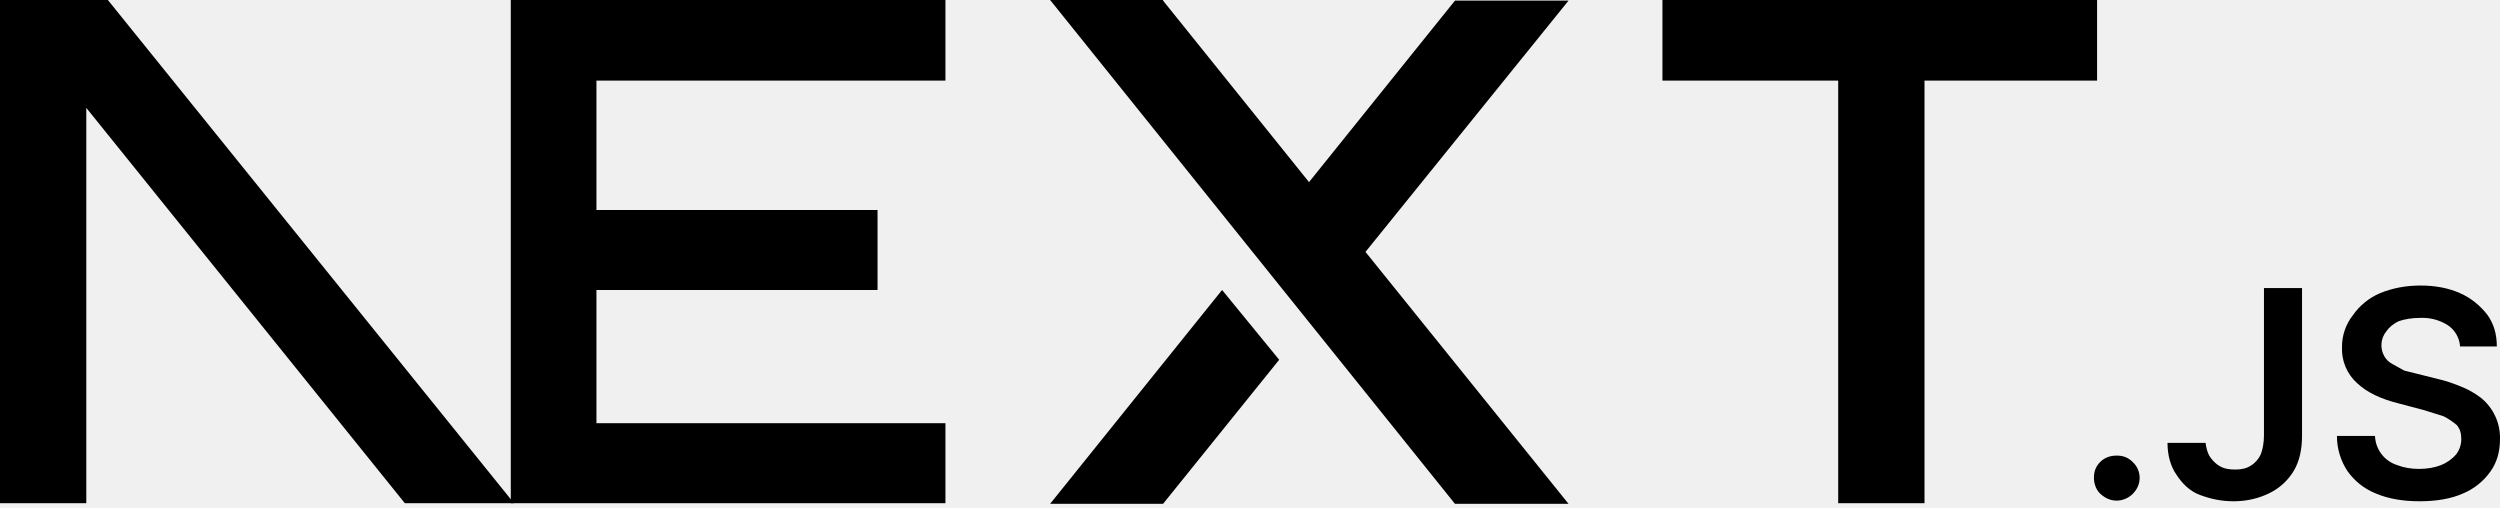
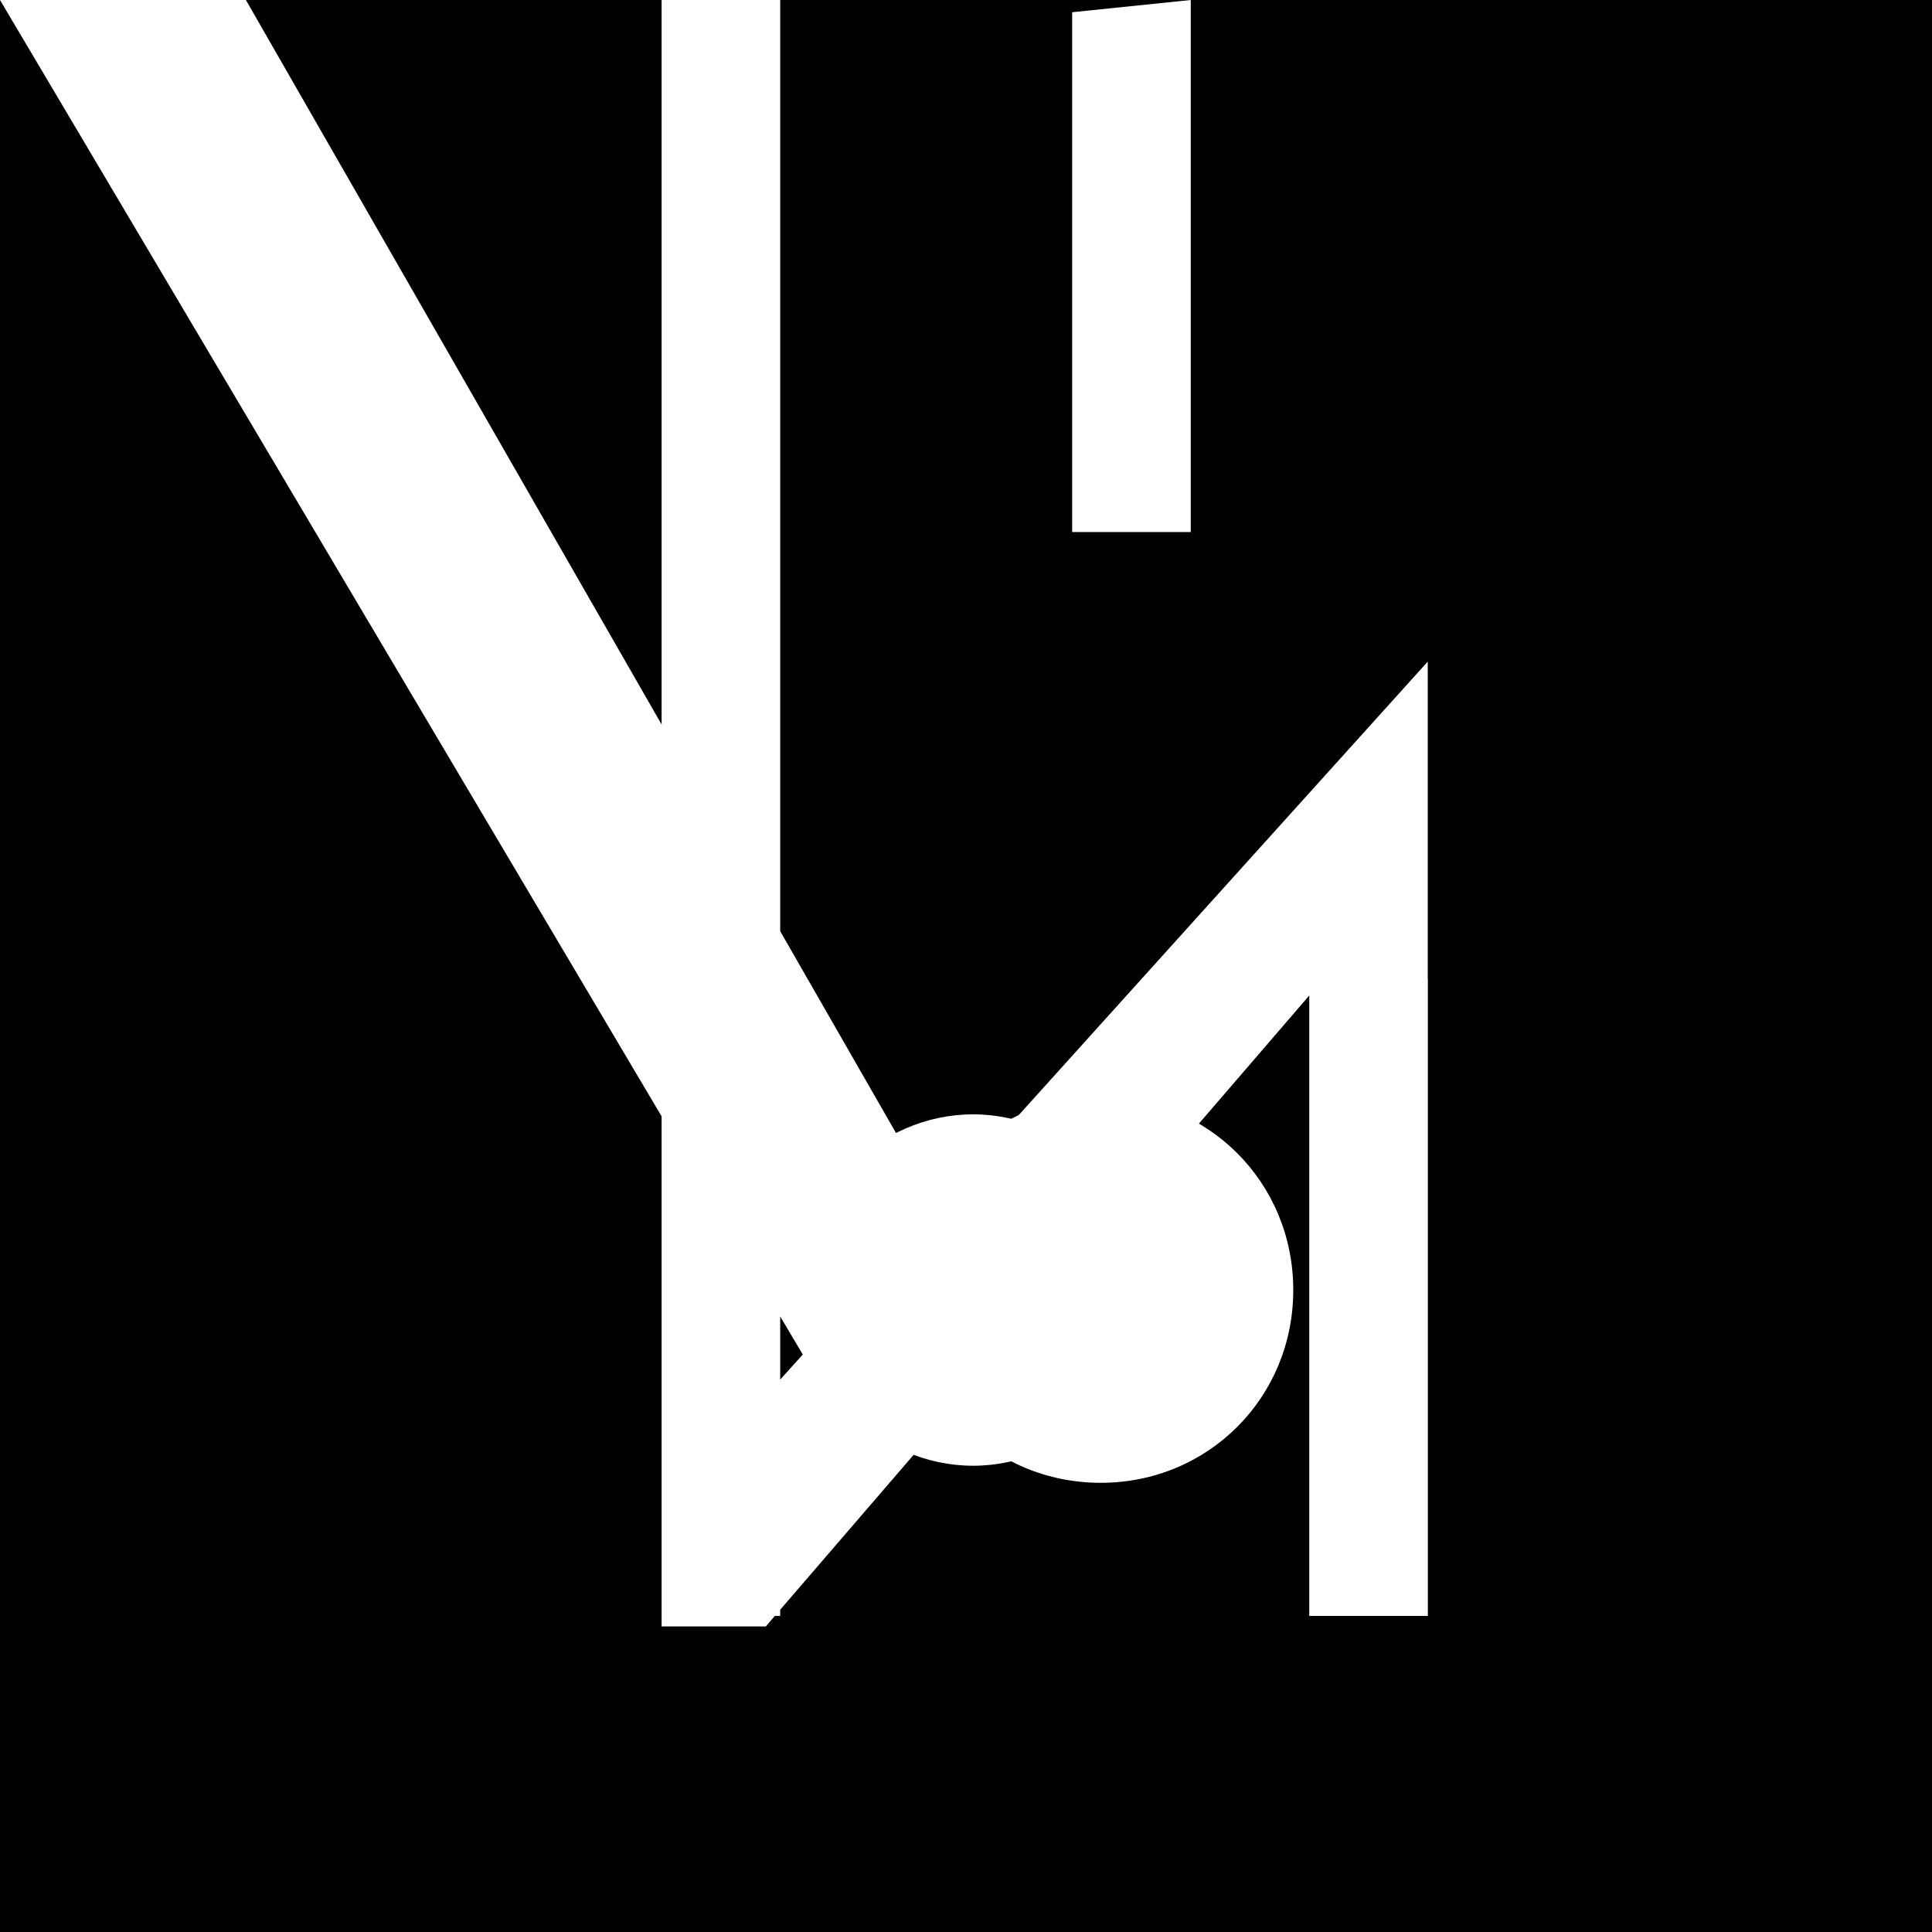
- <svg xmlns="http://www.w3.org/2000/svg" fill="none" viewBox="0 0 394 80">
-   <path fill="#000" d="M262 0h68.5v12.7h-27.2v66.6h-13.6V12.7H262V0ZM149 0v12.7H94v20.4h44.3v12.6H94v21h55v12.6H80.5V0h68.7zm34.3 0h-17.8l63.8 79.4h17.9l-32-39.7 32-39.6h-17.9l-23 28.6-23-28.6zm18.3 56.7-9-11-27.1 33.7h17.8l18.3-22.7z" />
-   <path fill="#000" d="M81 79.3 17 0H0v79.3h13.6V17l50.2 62.3H81Zm252.6-.4c-1 0-1.8-.4-2.5-1s-1.1-1.6-1.1-2.6.3-1.8 1-2.5 1.6-1 2.6-1 1.8.3 2.5 1a3.4 3.4 0 0 1 .6 4.3 3.7 3.7 0 0 1-3 1.8zm23.2-33.5h6v23.3c0 2.1-.4 4-1.3 5.5a9.1 9.1 0 0 1-3.8 3.5c-1.6.8-3.5 1.3-5.7 1.3-2 0-3.7-.4-5.3-1s-2.8-1.8-3.7-3.2c-.9-1.3-1.4-3-1.4-5h6c.1.8.3 1.6.7 2.2s1 1.2 1.6 1.5c.7.4 1.5.5 2.4.5 1 0 1.8-.2 2.4-.6a4 4 0 0 0 1.6-1.8c.3-.8.5-1.8.5-3V45.5zm30.9 9.1a4.4 4.4 0 0 0-2-3.3 7.5 7.5 0 0 0-4.3-1.1c-1.3 0-2.4.2-3.3.5-.9.4-1.6 1-2 1.6a3.5 3.5 0 0 0-.3 4c.3.5.7.9 1.3 1.2l1.8 1 2 .5 3.2.8c1.3.3 2.5.7 3.7 1.2a13 13 0 0 1 3.2 1.8 8.1 8.1 0 0 1 3 6.5c0 2-.5 3.7-1.5 5.1a10 10 0 0 1-4.4 3.5c-1.8.8-4.1 1.2-6.8 1.2-2.6 0-4.9-.4-6.8-1.2-2-.8-3.4-2-4.5-3.5a10 10 0 0 1-1.7-5.6h6a5 5 0 0 0 3.5 4.6c1 .4 2.2.6 3.4.6 1.3 0 2.5-.2 3.5-.6 1-.4 1.8-1 2.4-1.7a4 4 0 0 0 .8-2.4c0-.9-.2-1.6-.7-2.2a11 11 0 0 0-2.1-1.4l-3.2-1-3.8-1c-2.8-.7-5-1.7-6.6-3.2a7.2 7.2 0 0 1-2.4-5.7 8 8 0 0 1 1.7-5 10 10 0 0 1 4.3-3.5c2-.8 4-1.2 6.4-1.2 2.3 0 4.4.4 6.2 1.2 1.8.8 3.2 2 4.3 3.4 1 1.4 1.5 3 1.5 5h-5.8z" />
+ <svg xmlns="http://www.w3.org/2000/svg" viewBox="0 0 180 180" fill="none">
+   <rect width="180" height="180" fill="black" />
+   <path d="M120.49 120.19C120.49 130.22 112.57 138.15 102.55 138.15C92.52 138.15 84.6 130.22 84.6 120.19C84.6 110.16 92.52 102.23 102.55 102.23C112.57 102.23 120.49 110.16 120.49 120.19Z" fill="white" />
+   <path d="M133.02 91.2H133.03V150.55H121.98V92.75L71.35 151.53H61.64V61.64H72.69V128.53L133.02 61.64V91.2ZM100.34 120.19C100.34 126.64 95.1 131.88 88.65 131.88C82.2 131.88 76.96 126.64 76.96 120.19C76.96 113.74 82.2 108.5 88.65 108.5C95.1 108.5 100.34 113.74 100.34 120.19ZM74.29 120.19C74.29 111.36 81.83 103.82 90.66 103.82C99.49 103.82 107.03 111.36 107.03 120.19C107.03 129.02 99.49 136.56 90.66 136.56C81.83 136.56 74.29 129.02 74.29 120.19ZM110.94 0V49.57H99.89V1.14L110.94 0ZM0 0H22.91L89.71 116.42L77.84 131.34L0 0ZM61.64 0H72.69V150.55H61.64V0Z" fill="white" />
</svg>
